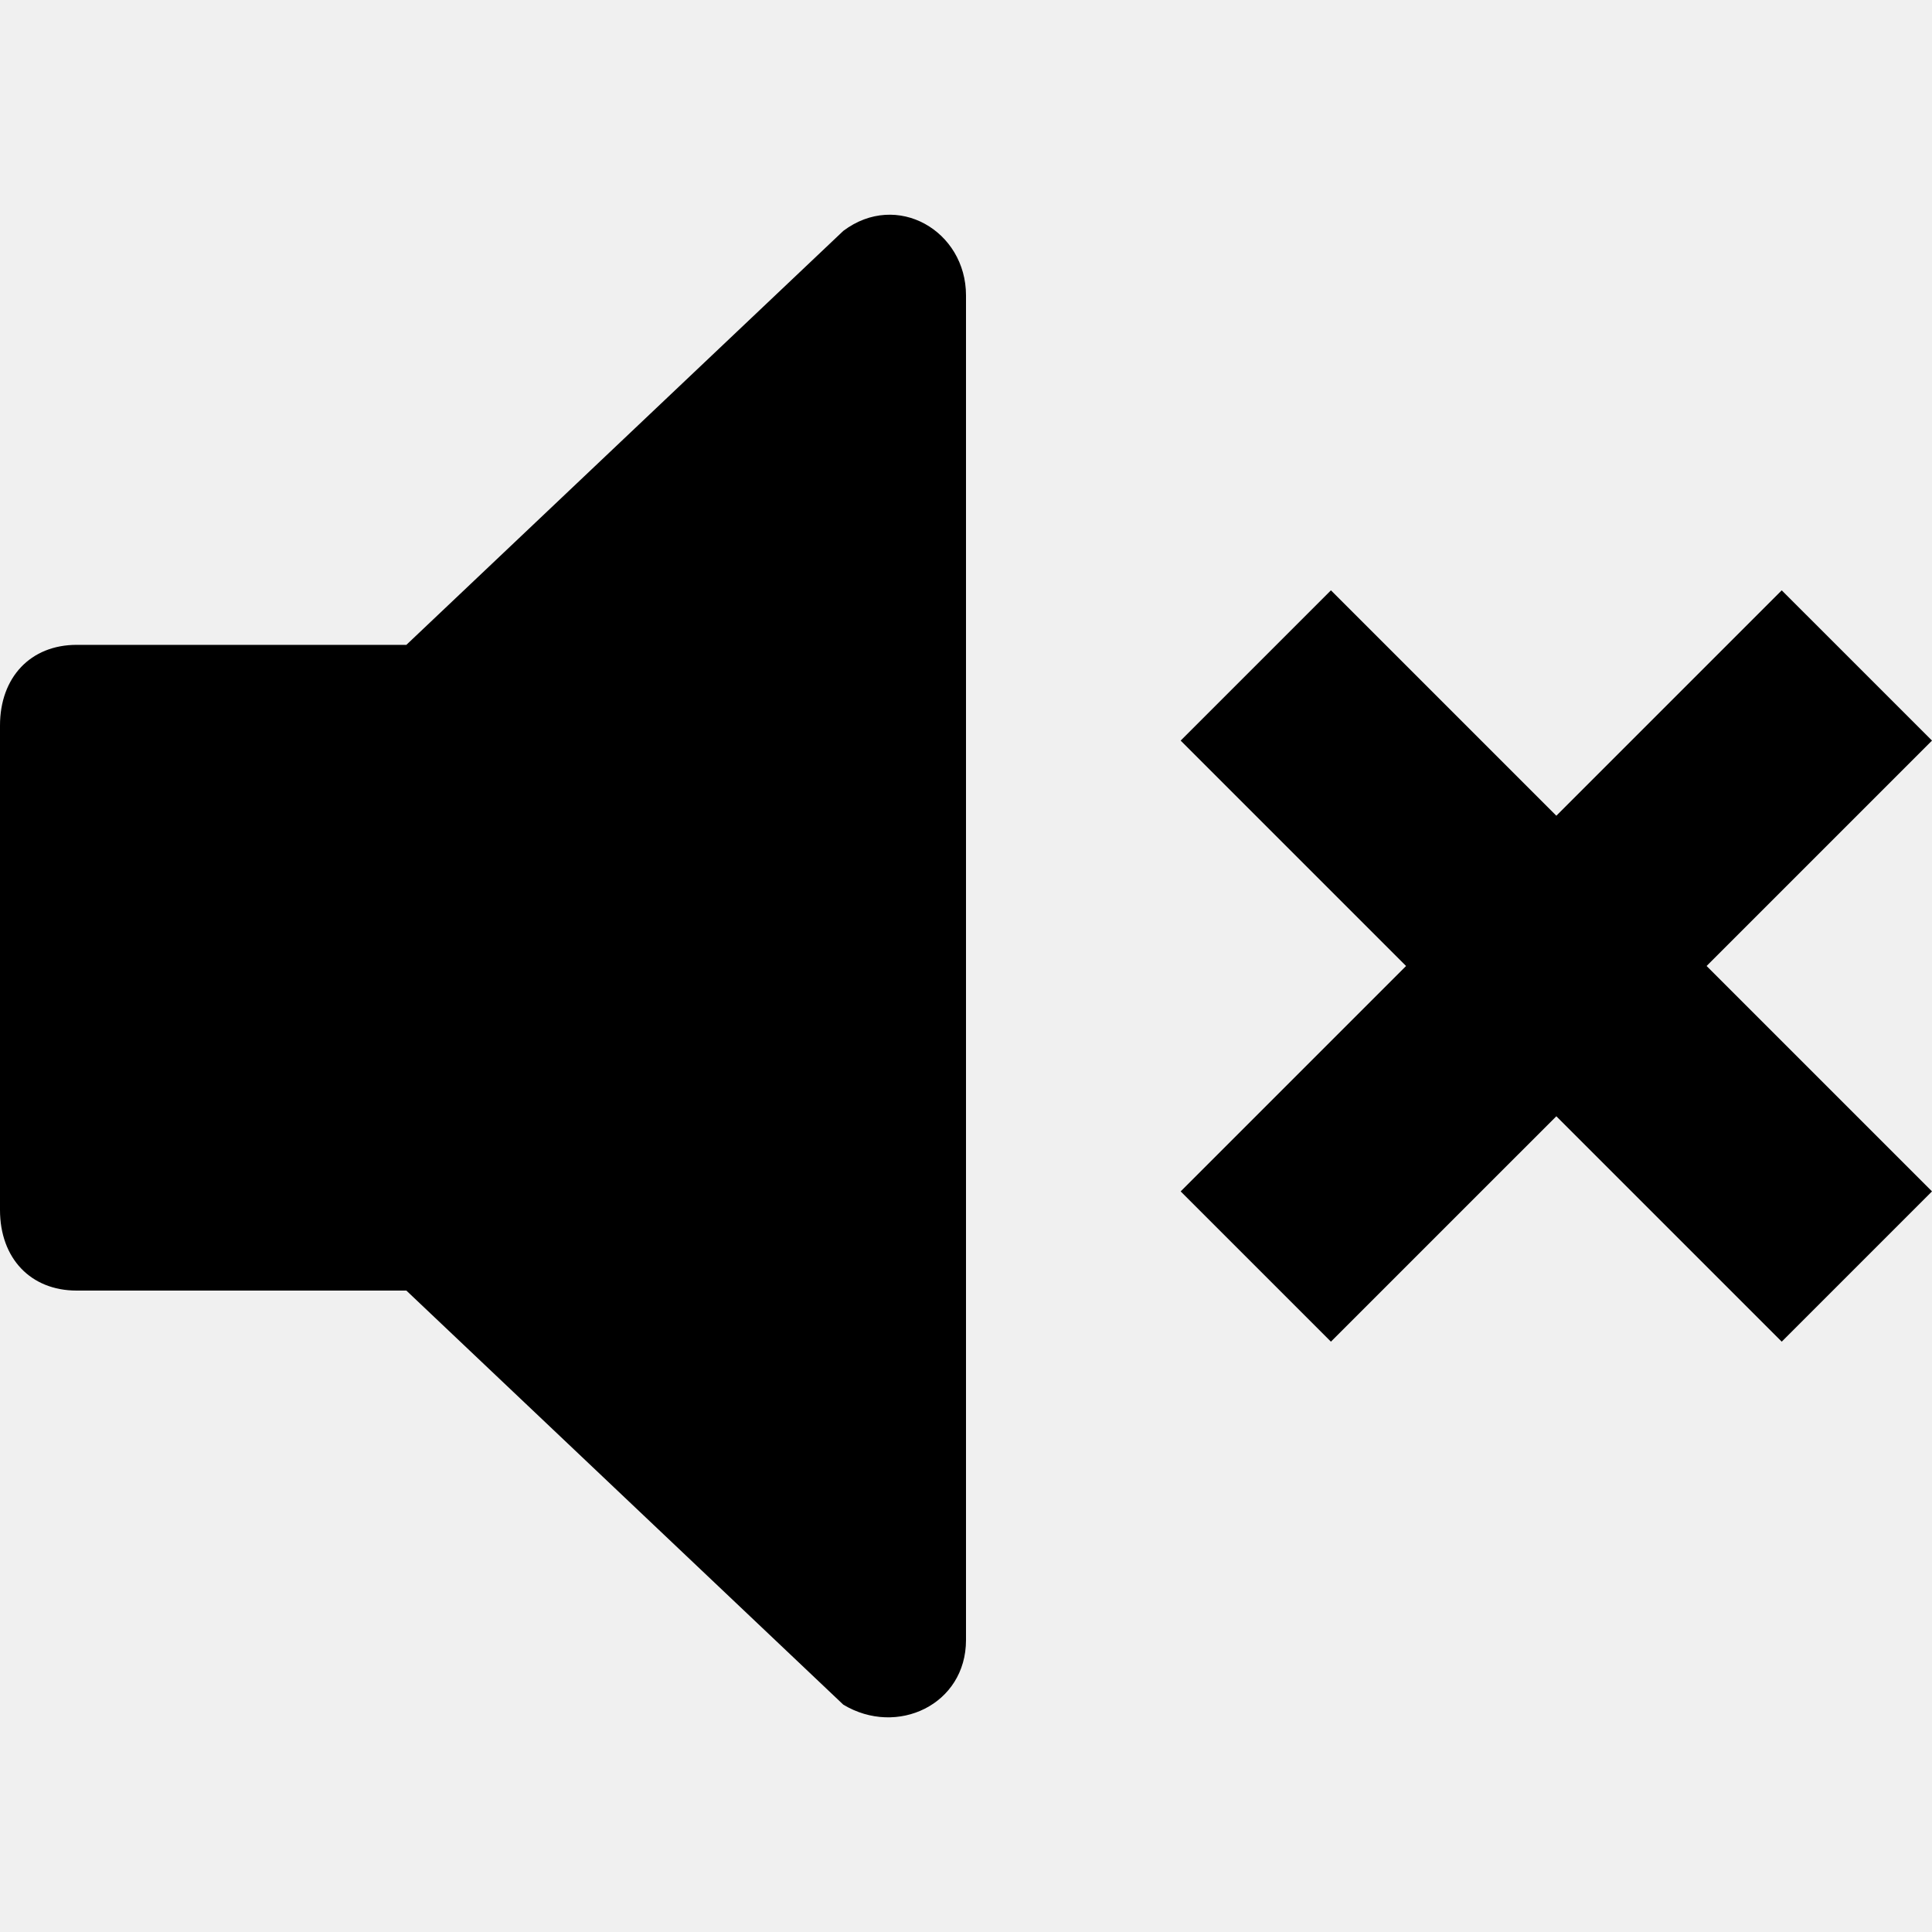
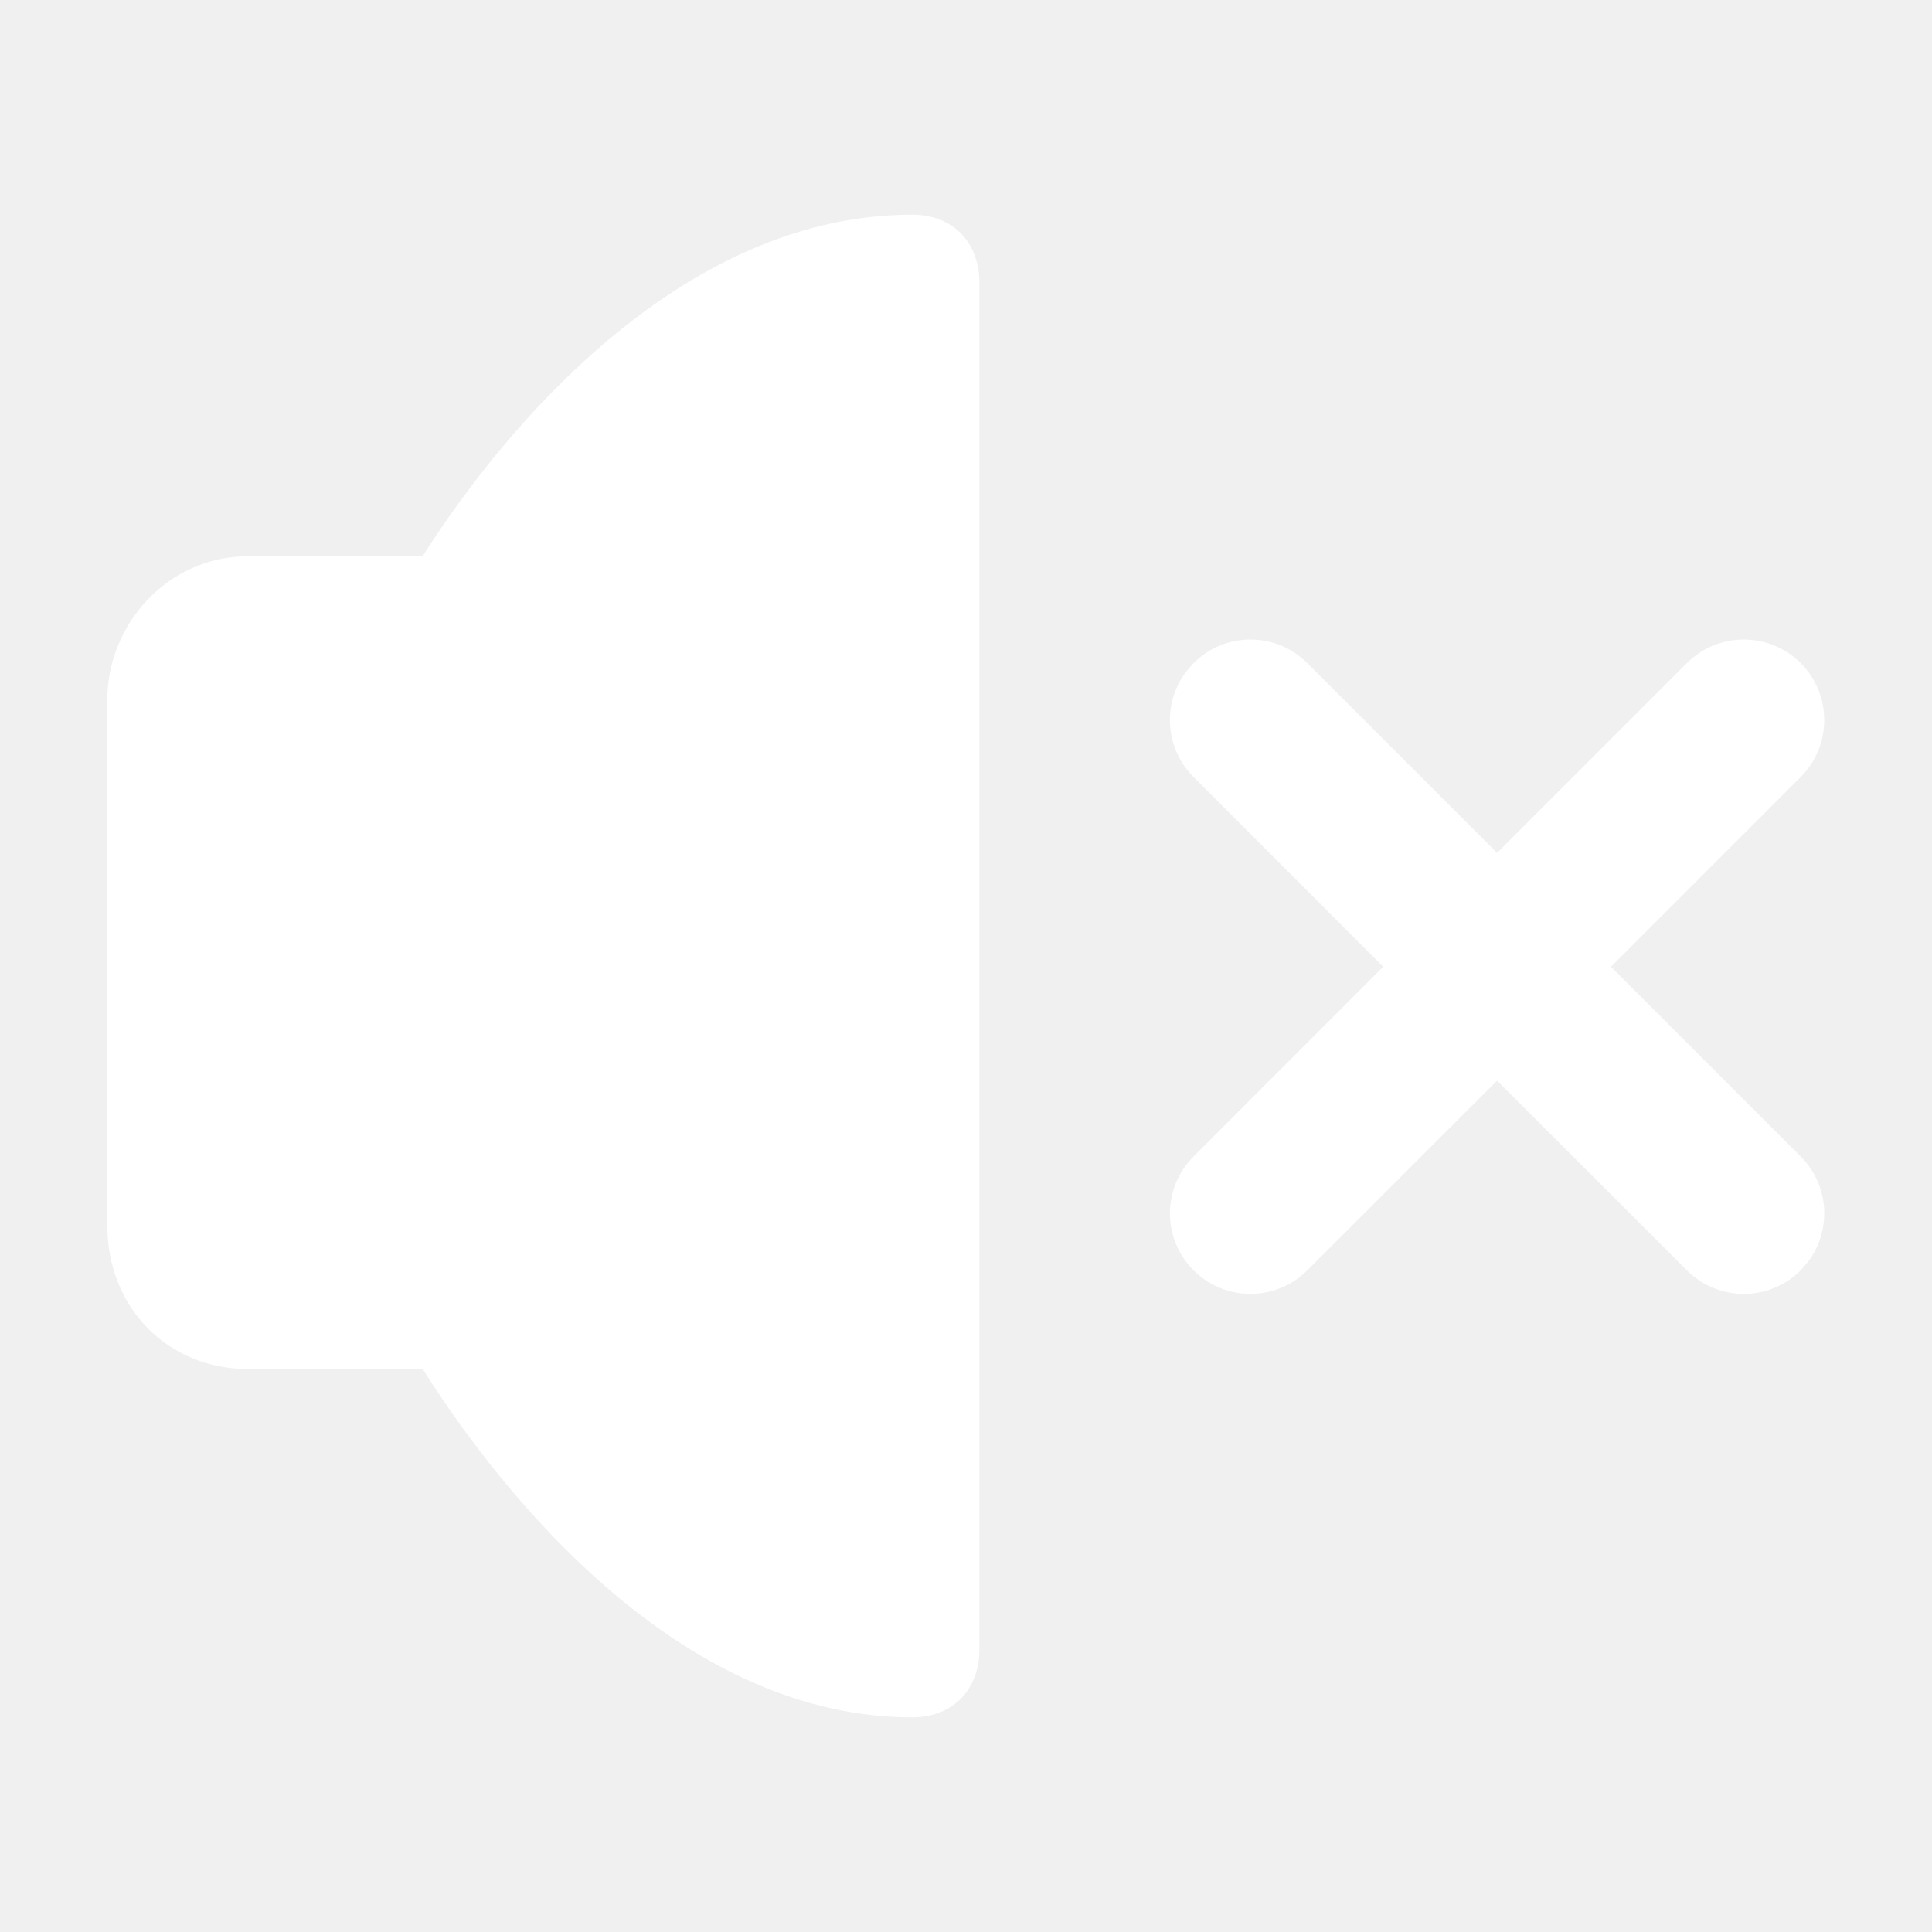
- <svg xmlns="http://www.w3.org/2000/svg" width="18px" height="18px" viewBox="0 0 18 18">
-   <polygon points="12.4 12.5 14.5 10.4 16.6 12.5 18 11.1 15.9 9 18 6.9 16.6 5.5 14.5 7.6 12.4 5.5 11 6.9 13.1 9 11 11.1" />
-   <path d="M3.786,6.008 L0.714,6.008 C0.286,6.008 0,6.309 0,6.76 L0,11.272 C0,11.724 0.286,12.024 0.714,12.024 L3.786,12.024 L7.857,15.882 C8.357,16.183 9,15.882 9,15.28 L9,2.752 C9,2.151 8.357,1.775 7.857,2.151 L3.786,6.008 Z" />
+ <svg xmlns="http://www.w3.org/2000/svg" width="18px" height="18px" viewBox="0 0 18 18" version="1.1">
+   <g id="0430需求" stroke="none" stroke-width="1" fill="none" fill-rule="evenodd">
+     <g id="1、视频播放器" transform="translate(-395, -791)">
+       <g id="plyr-muted" transform="translate(395, 791)">
+         <rect id="矩形备份-7" fill-opacity="0" fill="#D8D8D8" x="0" y="0" width="18" height="18" />
+         <g id="编组-6备份">
+           <rect id="矩形" stroke="#979797" fill="#D8D8D8" opacity="0" x="0.5" y="0.5" width="17" height="17" />
+           <path d="M8.5,16 C6.188,16 4.5,13.645 3.938,12.755 L2.312,12.755 C1.562,12.755 1,12.182 1,11.418 L1,6.518 C1,5.818 1.562,5.182 2.312,5.182 L3.938,5.182 C4.5,4.291 6.188,2 8.5,2 C8.875,2 9.125,2.255 9.125,2.636 L9.125,15.364 C9.125,15.745 8.875,16 8.5,16 Z M11.12,6.178 C11.413,5.885 11.887,5.885 12.18,6.178 L13.948,7.946 L15.716,6.178 C16.009,5.885 16.484,5.885 16.777,6.178 C17.069,6.471 17.069,6.946 16.777,7.239 L15.009,9.007 L16.777,10.775 C17.043,11.041 17.067,11.457 16.849,11.751 L16.777,11.835 C16.484,12.128 16.009,12.128 15.716,11.835 L13.948,10.068 L12.18,11.835 C11.887,12.128 11.413,12.128 11.12,11.835 C10.827,11.542 10.827,11.067 11.12,10.775 L12.887,9.007 L11.12,7.239 C10.853,6.973 10.829,6.556 11.047,6.262 Z" id="形状结合" fill="#FFFFFF" fill-rule="nonzero" />
+         </g>
+       </g>
+     </g>
+   </g>
</svg>
